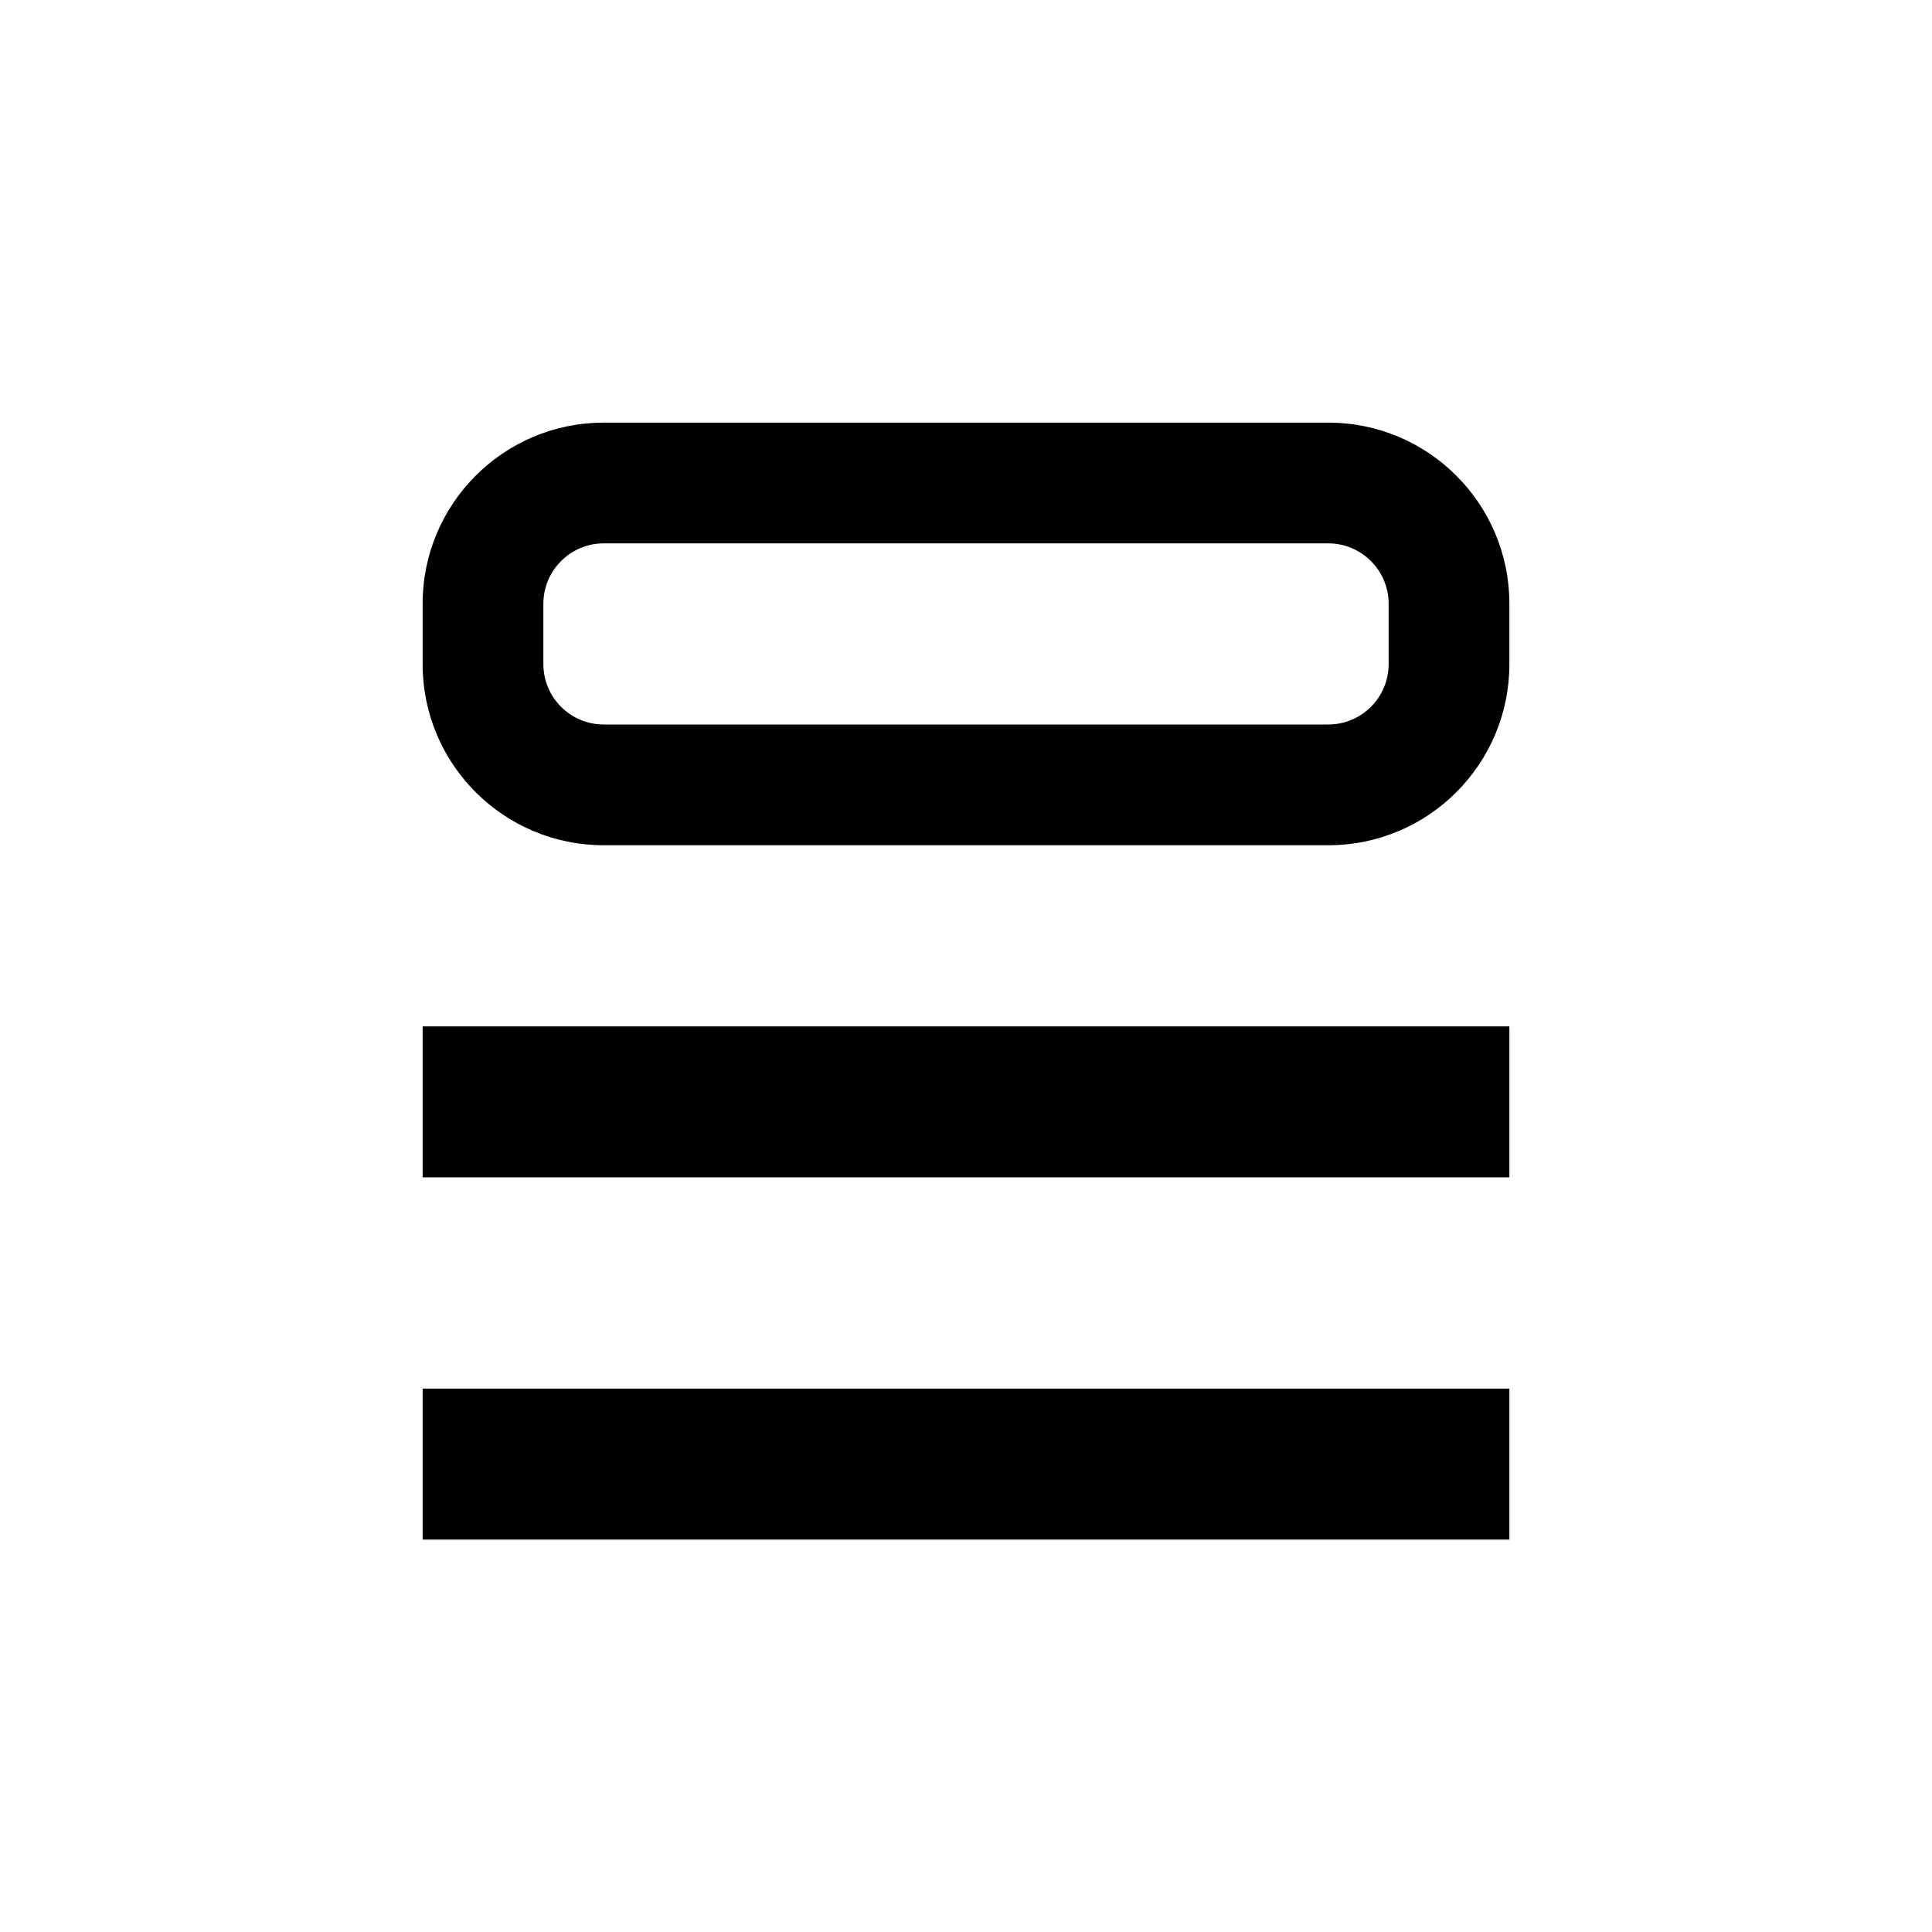
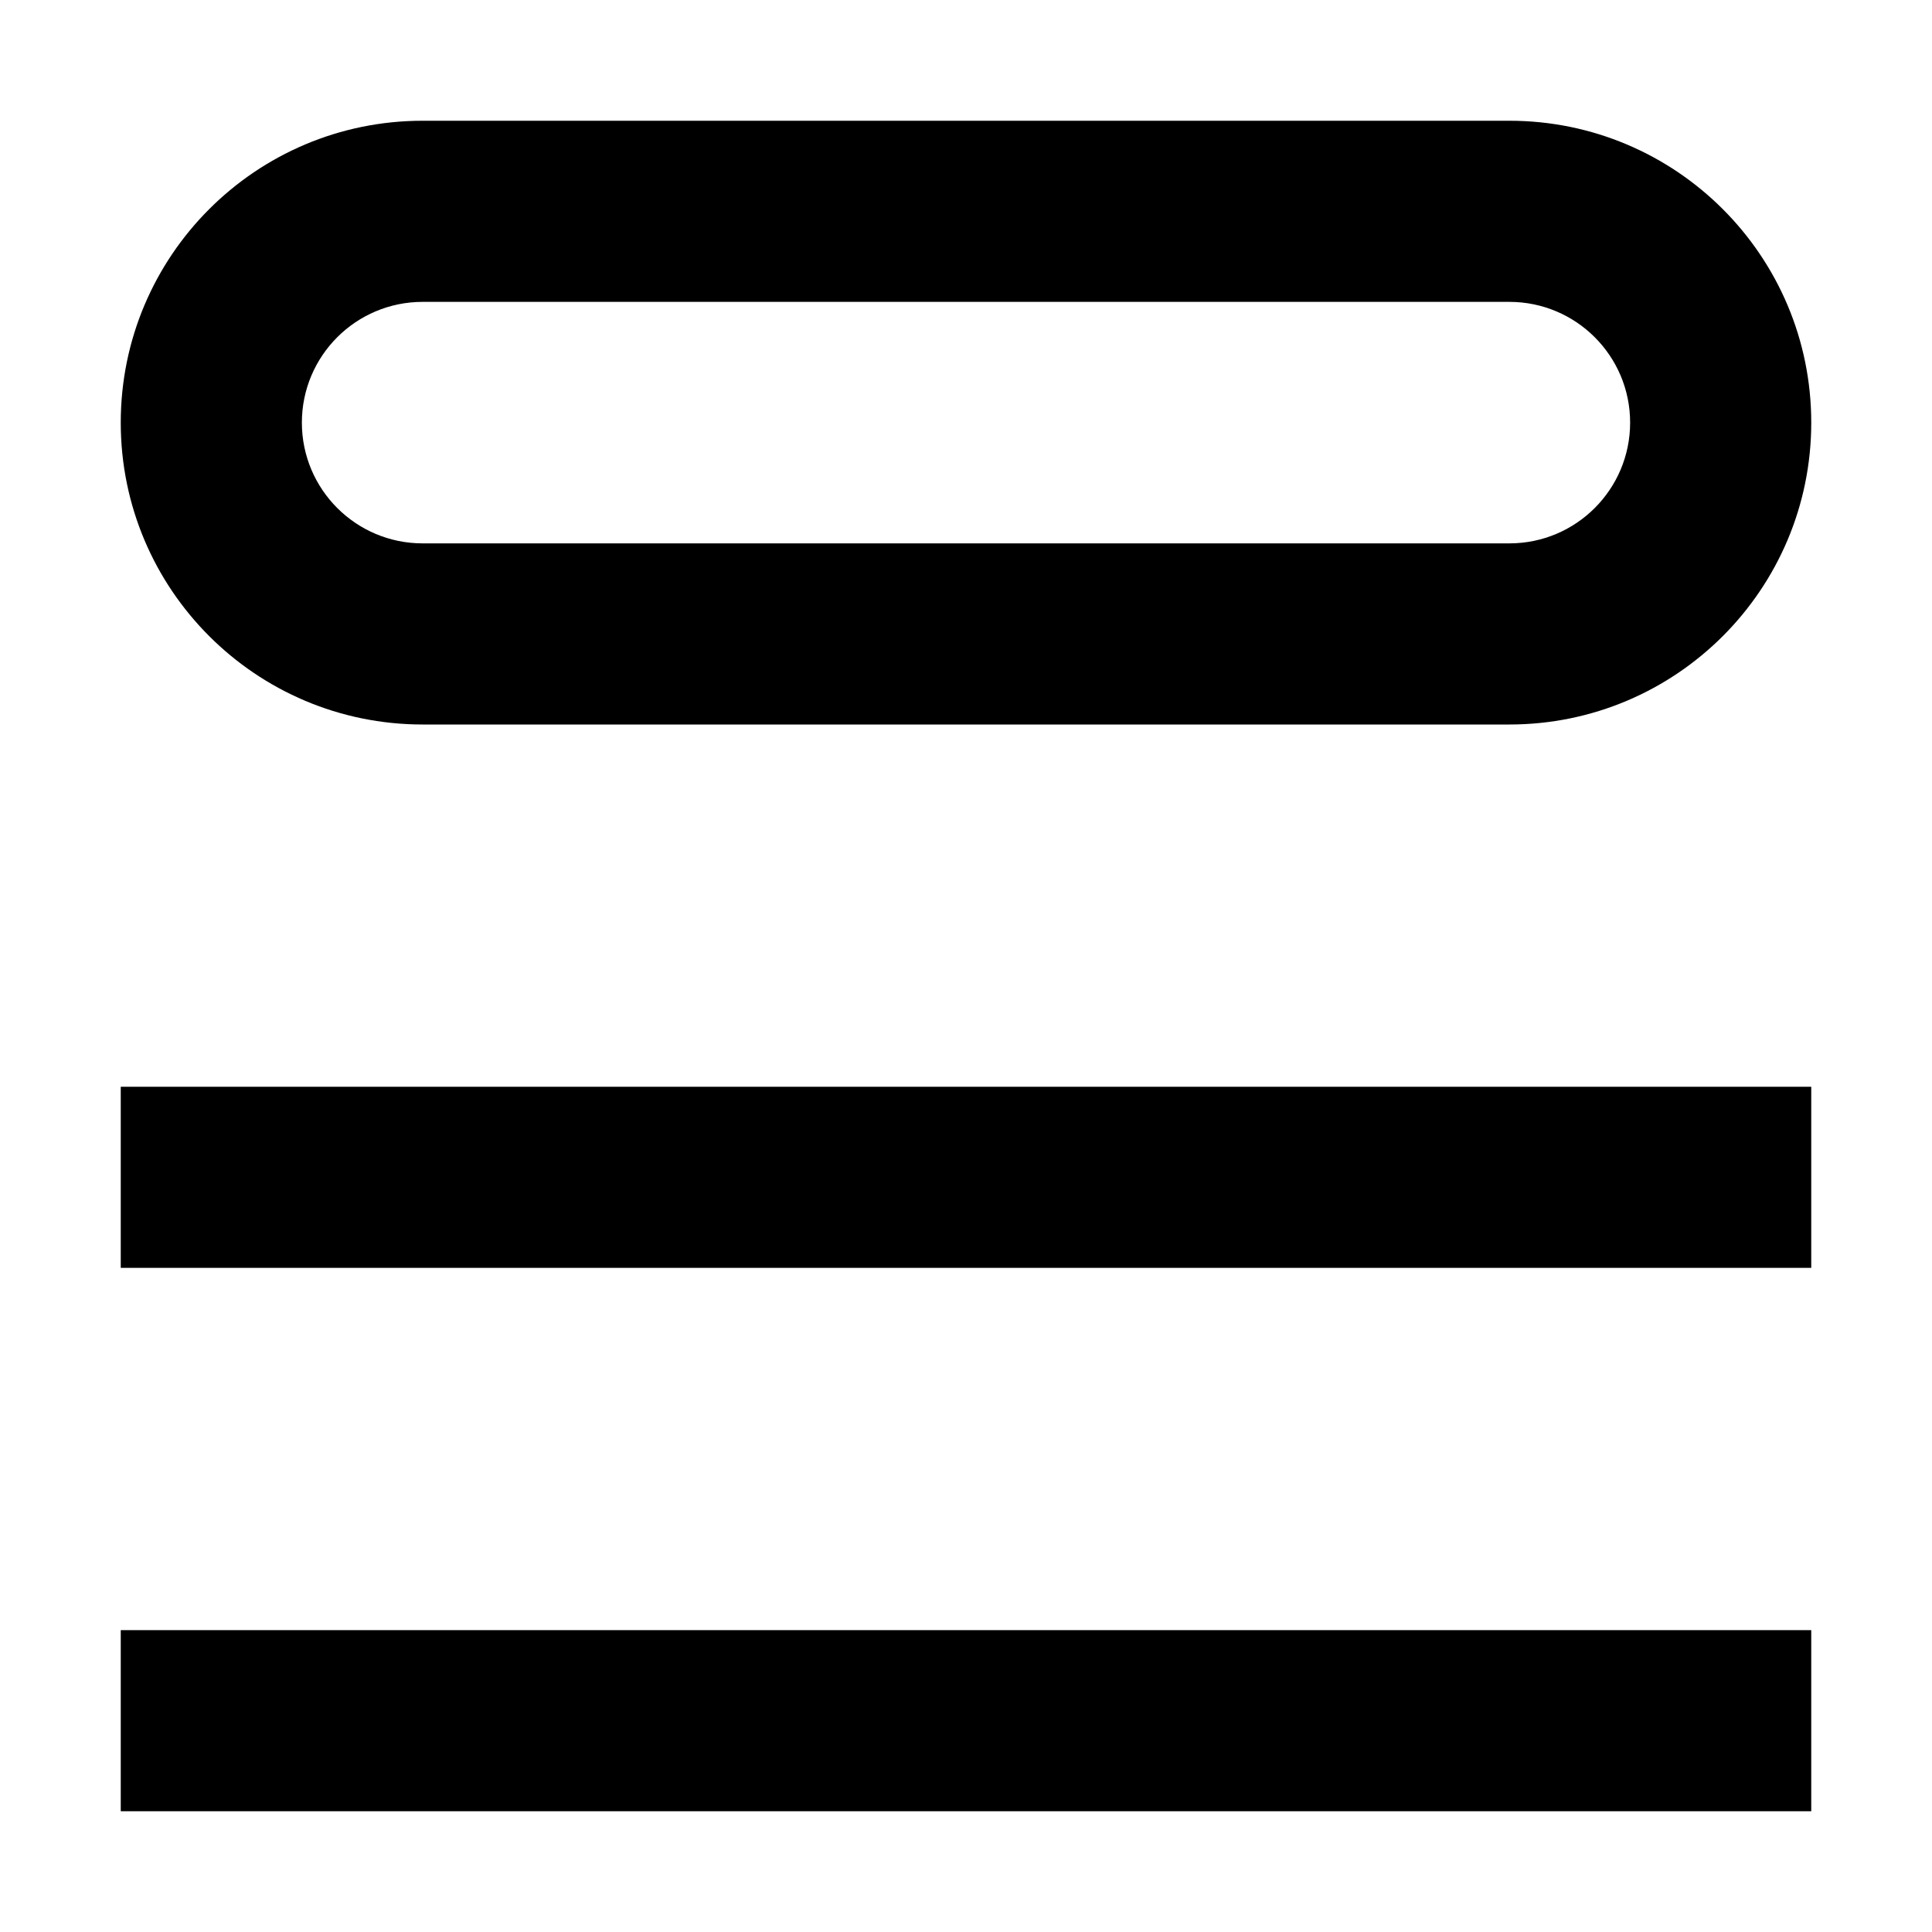
- <svg xmlns="http://www.w3.org/2000/svg" width="32" height="32" viewBox="0 0 32 32" fill="none">
-   <path fill-rule="evenodd" clip-rule="evenodd" d="M22 9H10C9.448 9 9 9.448 9 10V11C9 11.552 9.448 12 10 12H22C22.552 12 23 11.552 23 11V10C23 9.448 22.552 9 22 9ZM10 7C8.343 7 7 8.343 7 10V11C7 12.657 8.343 14 10 14H22C23.657 14 25 12.657 25 11V10C25 8.343 23.657 7 22 7H10ZM7 17H25V19.5H7V17ZM25 23H7V25.5H25V23Z" fill="currentColor" />
+ <svg role="img" height="16" width="16" aria-hidden="true" viewBox="0 0 16 16" data-encore-id="icon" fill="currentColor">
+   <path d="M15 15H1v-1.5h14V15zm0-4.5H1V9h14v1.5zm-14-7A2.5 2.5 0 0 1 3.5 1h9a2.5 2.5 0 0 1 0 5h-9A2.5 2.5 0 0 1 1 3.5zm2.5-1a1 1 0 0 0 0 2h9a1 1 0 1 0 0-2h-9z" />
</svg>
